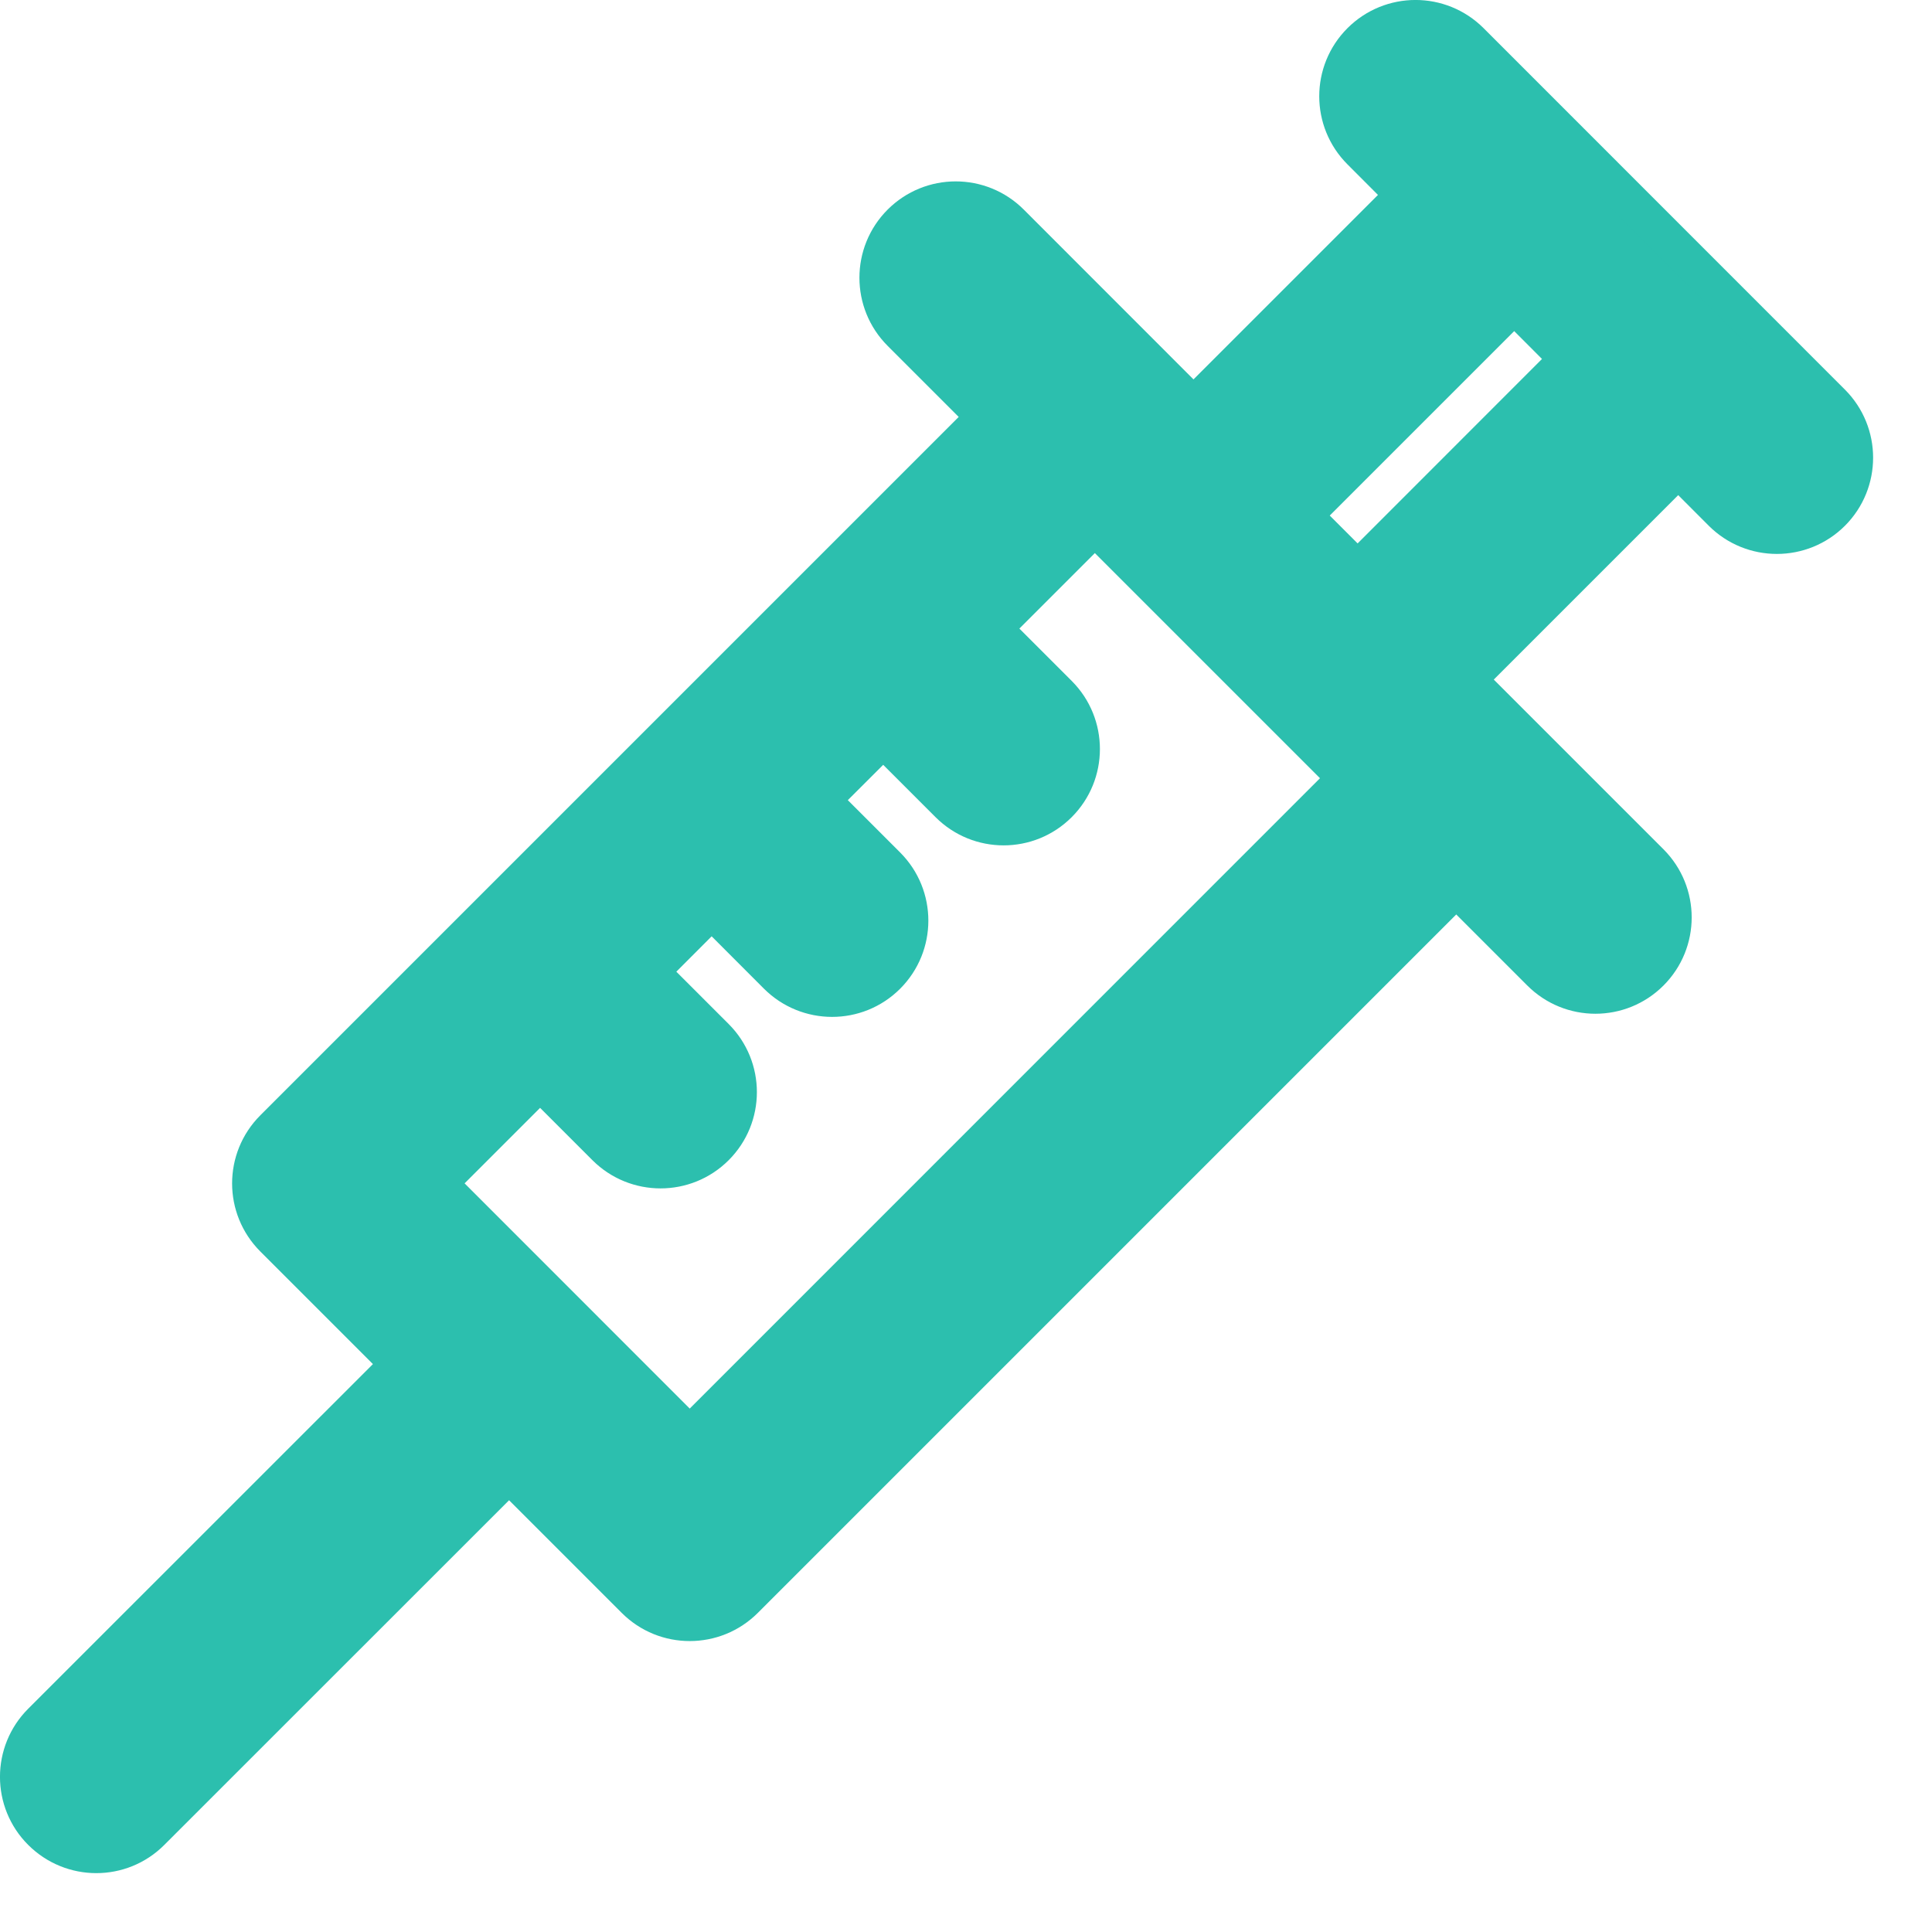
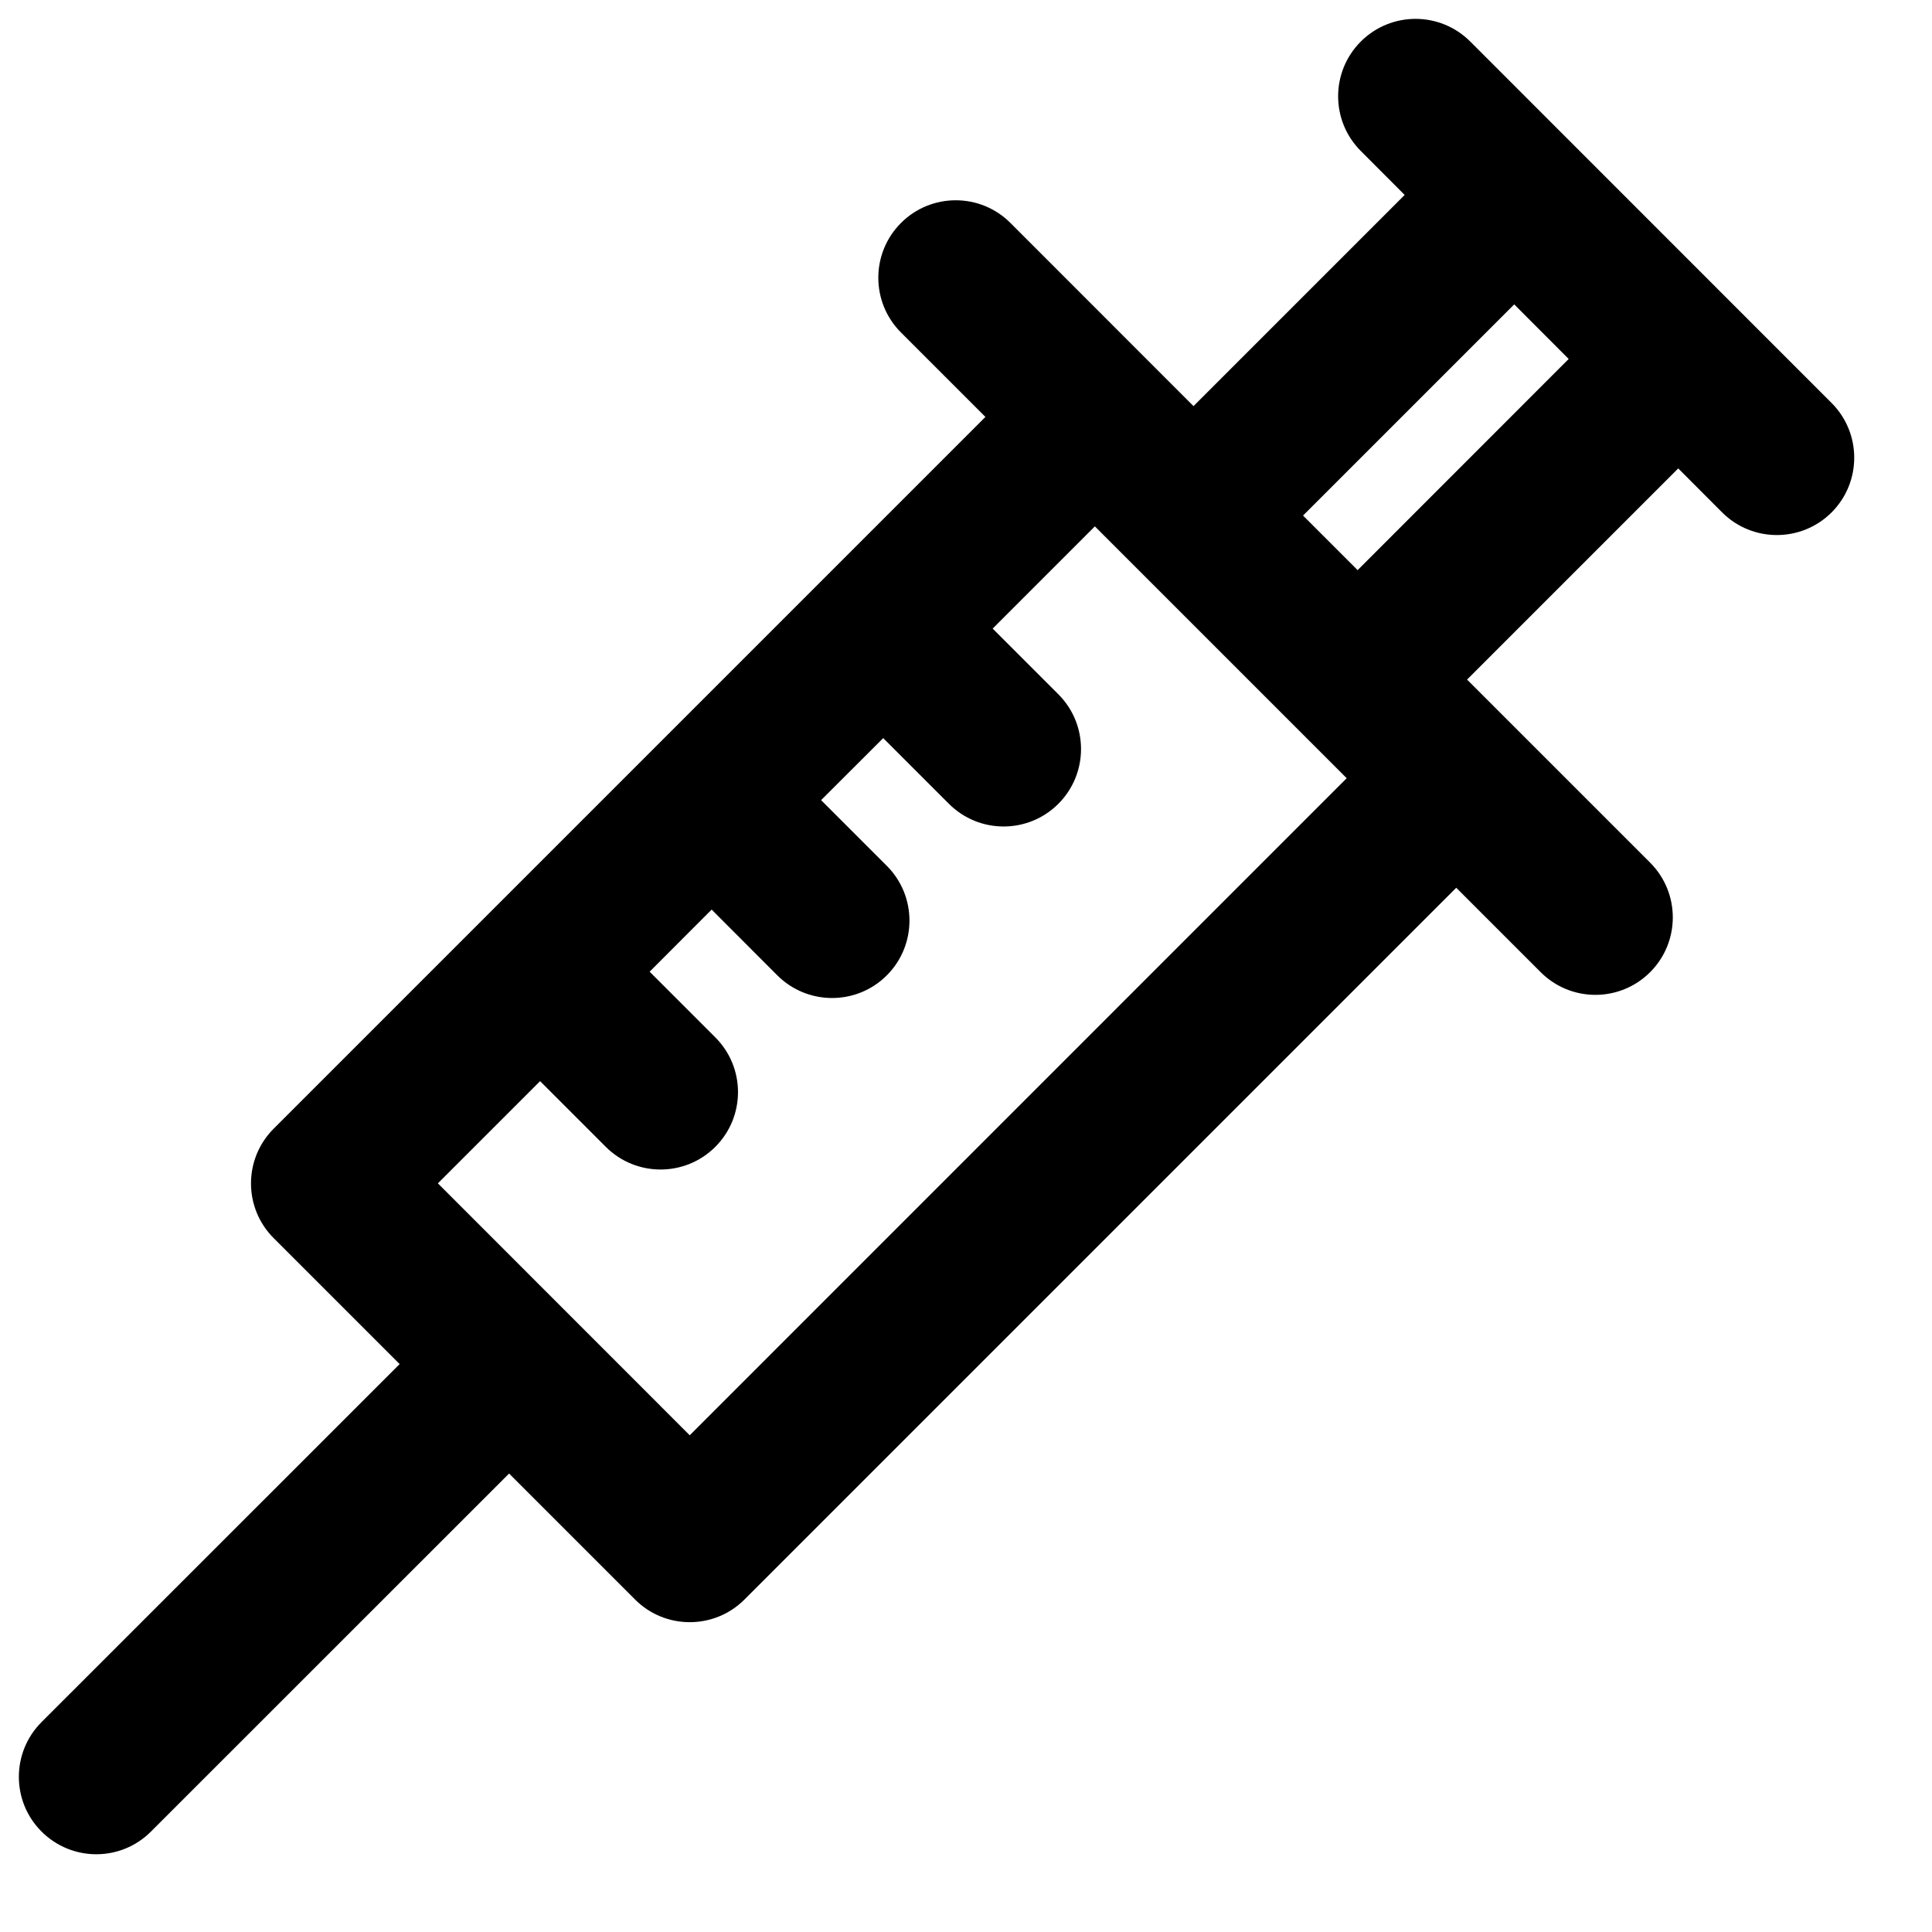
- <svg xmlns="http://www.w3.org/2000/svg" width="20" height="20" viewBox="0 0 20 20" fill="none">
-   <path d="M18.96 4.171C18.602 3.812 15.575 0.785 15.22 0.43C14.907 0.117 14.4 0.117 14.087 0.43C13.774 0.743 13.774 1.25 14.087 1.563L14.541 2.018L12.355 4.204C11.43 3.279 11.242 3.09 10.46 2.308C10.147 1.995 9.64 1.995 9.327 2.308C9.014 2.621 9.014 3.129 9.327 3.442L10.201 4.316L2.833 11.684C2.52 11.997 2.52 12.504 2.833 12.817L4.137 14.121L0.43 17.827C0.117 18.14 0.117 18.648 0.43 18.96C0.743 19.273 1.25 19.274 1.563 18.96L5.27 15.254L6.574 16.558C6.886 16.871 7.394 16.871 7.707 16.558L15.075 9.19L15.949 10.064C16.262 10.377 16.769 10.377 17.082 10.064C17.395 9.751 17.395 9.243 17.082 8.93C16.301 8.149 16.112 7.96 15.187 7.035L17.373 4.849L17.827 5.304C18.14 5.617 18.648 5.617 18.961 5.304C19.273 4.991 19.273 4.484 18.96 4.171ZM7.14 14.858L4.533 12.25L5.591 11.192L6.271 11.872C6.584 12.185 7.092 12.185 7.405 11.872C7.718 11.559 7.718 11.052 7.405 10.739L6.725 10.059L7.367 9.416L8.047 10.097C8.36 10.409 8.867 10.41 9.18 10.097C9.493 9.784 9.493 9.276 9.18 8.963L8.5 8.283L9.143 7.641L9.823 8.321C10.136 8.634 10.643 8.634 10.956 8.321C11.269 8.008 11.269 7.5 10.956 7.187L10.276 6.507L11.334 5.449C11.596 5.711 13.68 7.795 13.941 8.056L7.14 14.858ZM14.054 5.902L13.489 5.337L15.675 3.151L16.239 3.716L14.054 5.902Z" fill="#2CBFAE" stroke="#2CBFAE" stroke-width="0.391" />
+ <svg xmlns="http://www.w3.org/2000/svg" width="20" height="20" viewBox="0 0 20 20">
+   <path d="M18.96 4.171C18.602 3.812 15.575 0.785 15.22 0.43C14.907 0.117 14.4 0.117 14.087 0.43C13.774 0.743 13.774 1.25 14.087 1.563L14.541 2.018L12.355 4.204C11.43 3.279 11.242 3.09 10.46 2.308C10.147 1.995 9.64 1.995 9.327 2.308C9.014 2.621 9.014 3.129 9.327 3.442L10.201 4.316L2.833 11.684C2.52 11.997 2.52 12.504 2.833 12.817L4.137 14.121L0.43 17.827C0.117 18.14 0.117 18.648 0.43 18.96C0.743 19.273 1.25 19.274 1.563 18.96L5.27 15.254L6.574 16.558C6.886 16.871 7.394 16.871 7.707 16.558L15.075 9.19L15.949 10.064C16.262 10.377 16.769 10.377 17.082 10.064C17.395 9.751 17.395 9.243 17.082 8.93C16.301 8.149 16.112 7.96 15.187 7.035L17.373 4.849L17.827 5.304C18.14 5.617 18.648 5.617 18.961 5.304C19.273 4.991 19.273 4.484 18.96 4.171ZM7.14 14.858L4.533 12.25L5.591 11.192L6.271 11.872C6.584 12.185 7.092 12.185 7.405 11.872C7.718 11.559 7.718 11.052 7.405 10.739L6.725 10.059L7.367 9.416L8.047 10.097C8.36 10.409 8.867 10.41 9.18 10.097C9.493 9.784 9.493 9.276 9.18 8.963L8.5 8.283L9.143 7.641L9.823 8.321C10.136 8.634 10.643 8.634 10.956 8.321C11.269 8.008 11.269 7.5 10.956 7.187L10.276 6.507L11.334 5.449C11.596 5.711 13.68 7.795 13.941 8.056L7.14 14.858ZM14.054 5.902L13.489 5.337L15.675 3.151L16.239 3.716L14.054 5.902Z" stroke-width="0.391" />
</svg>
